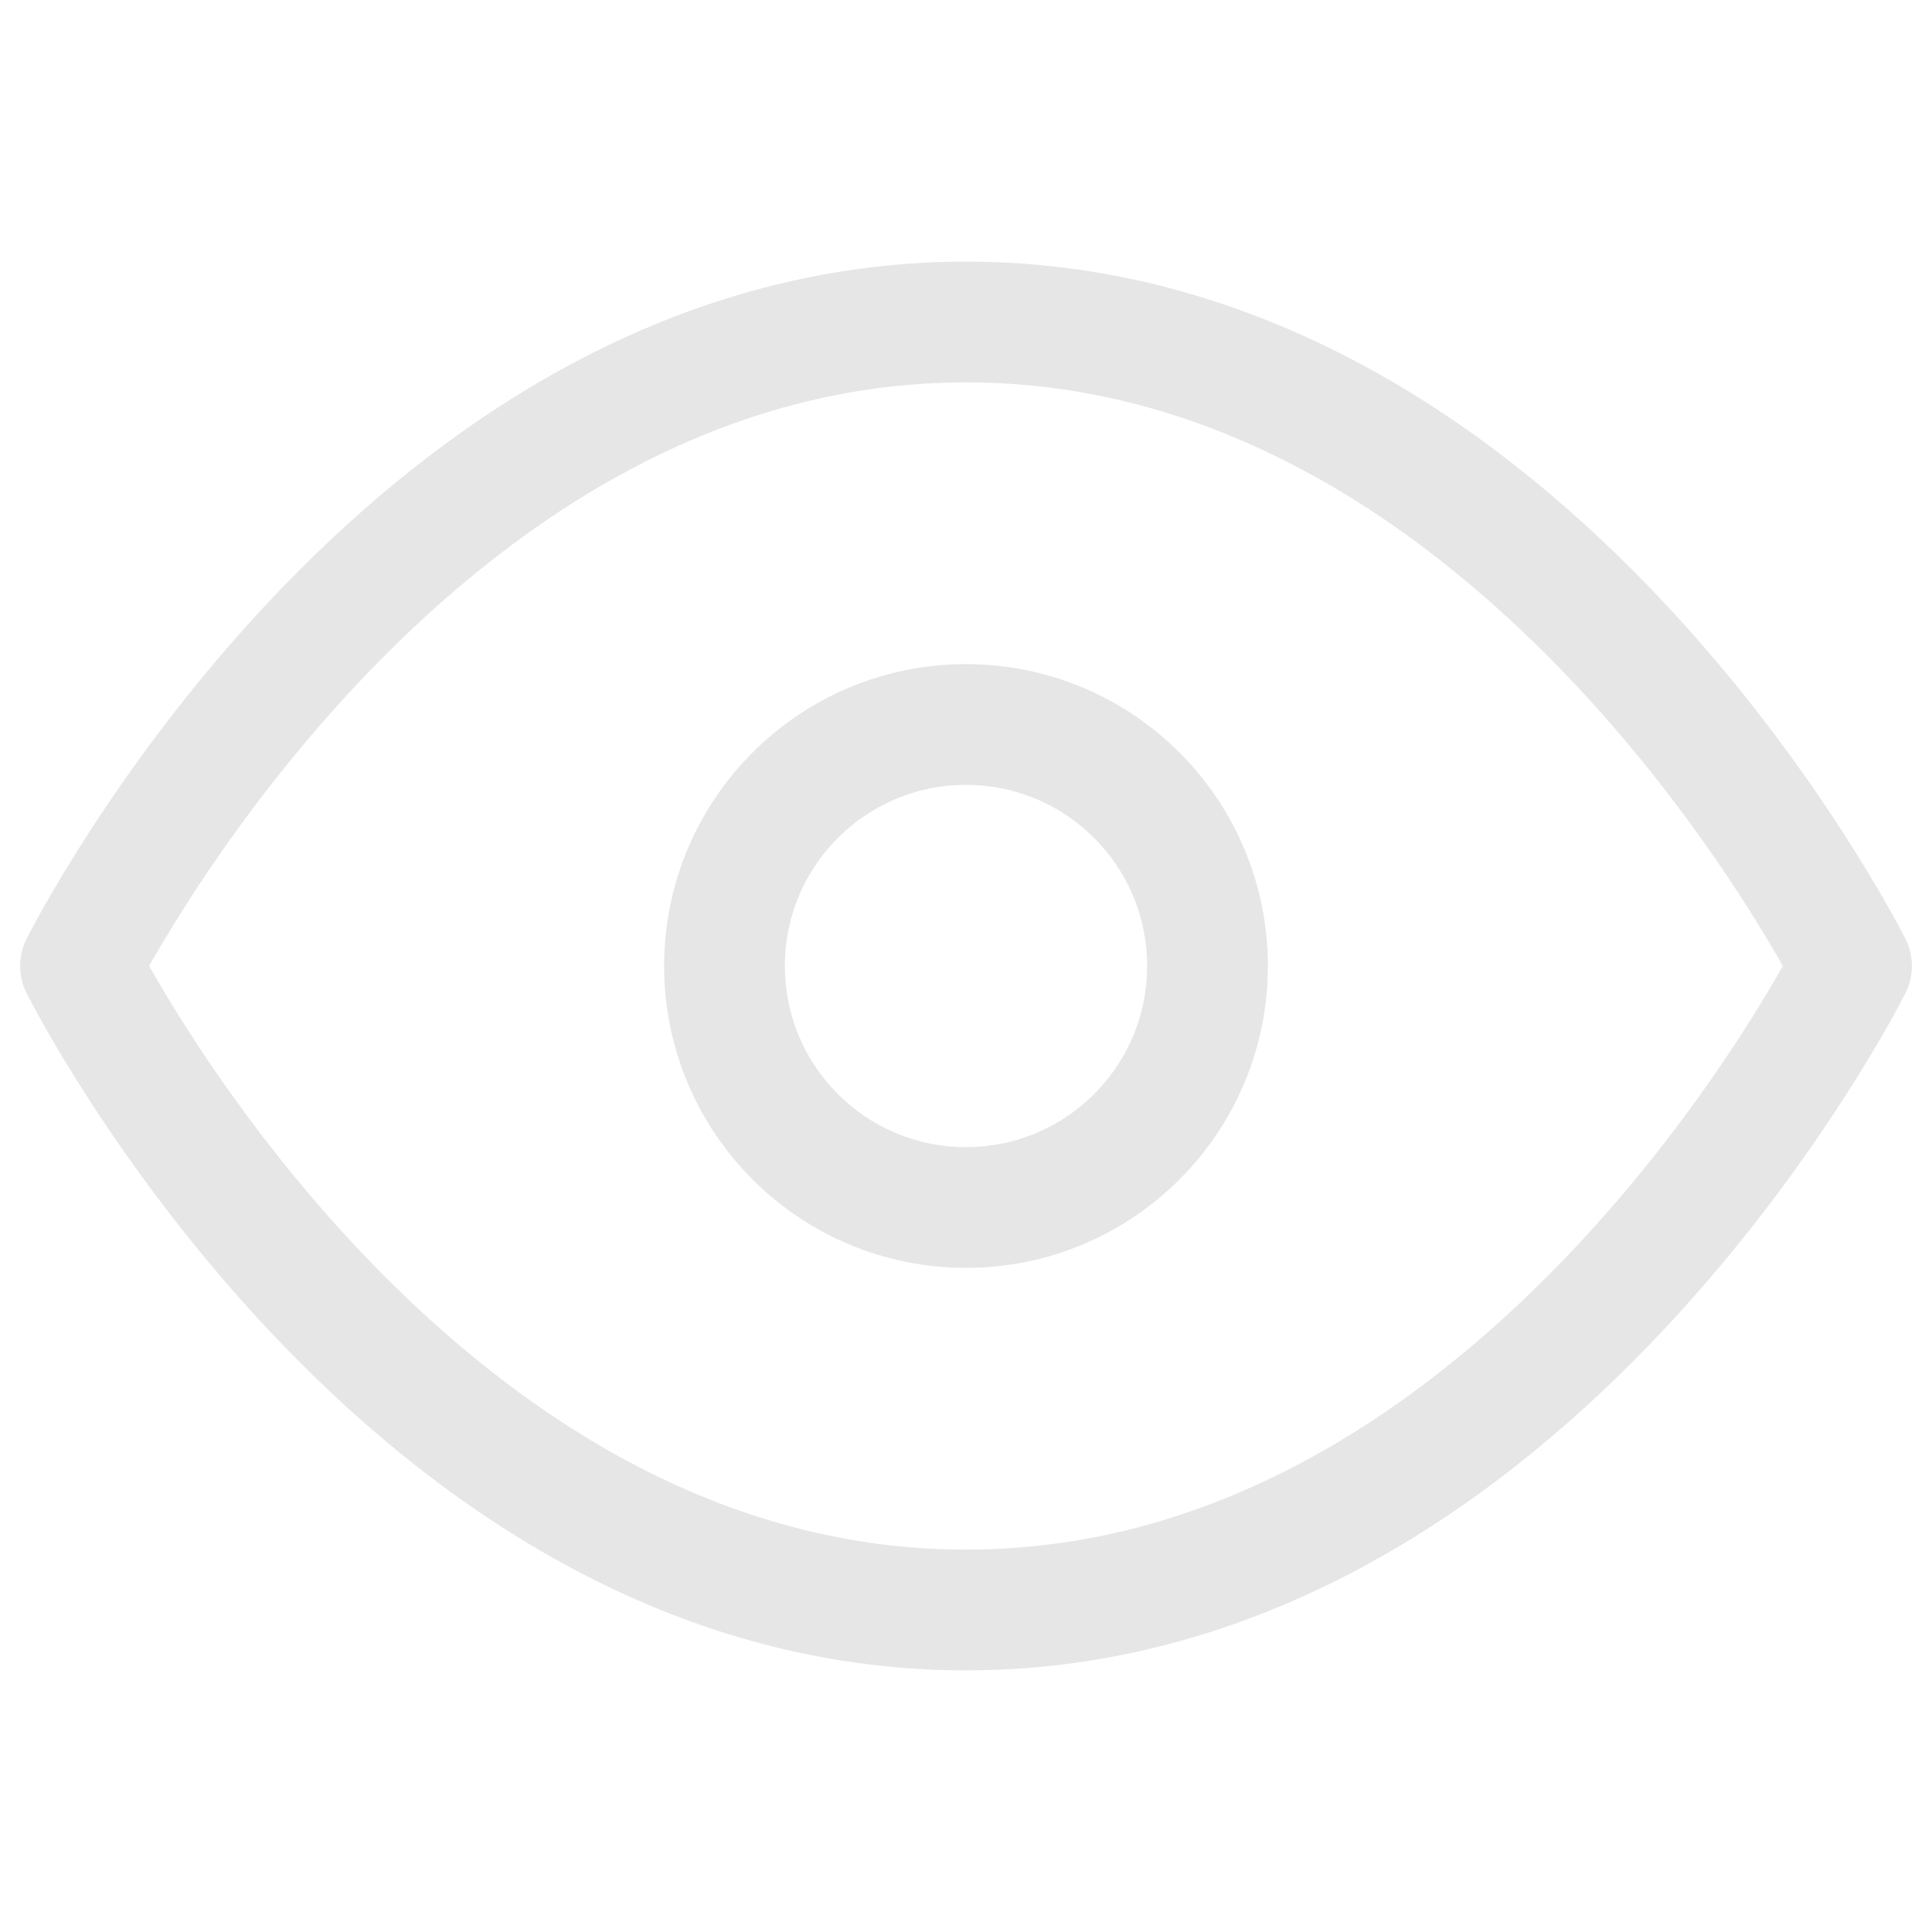
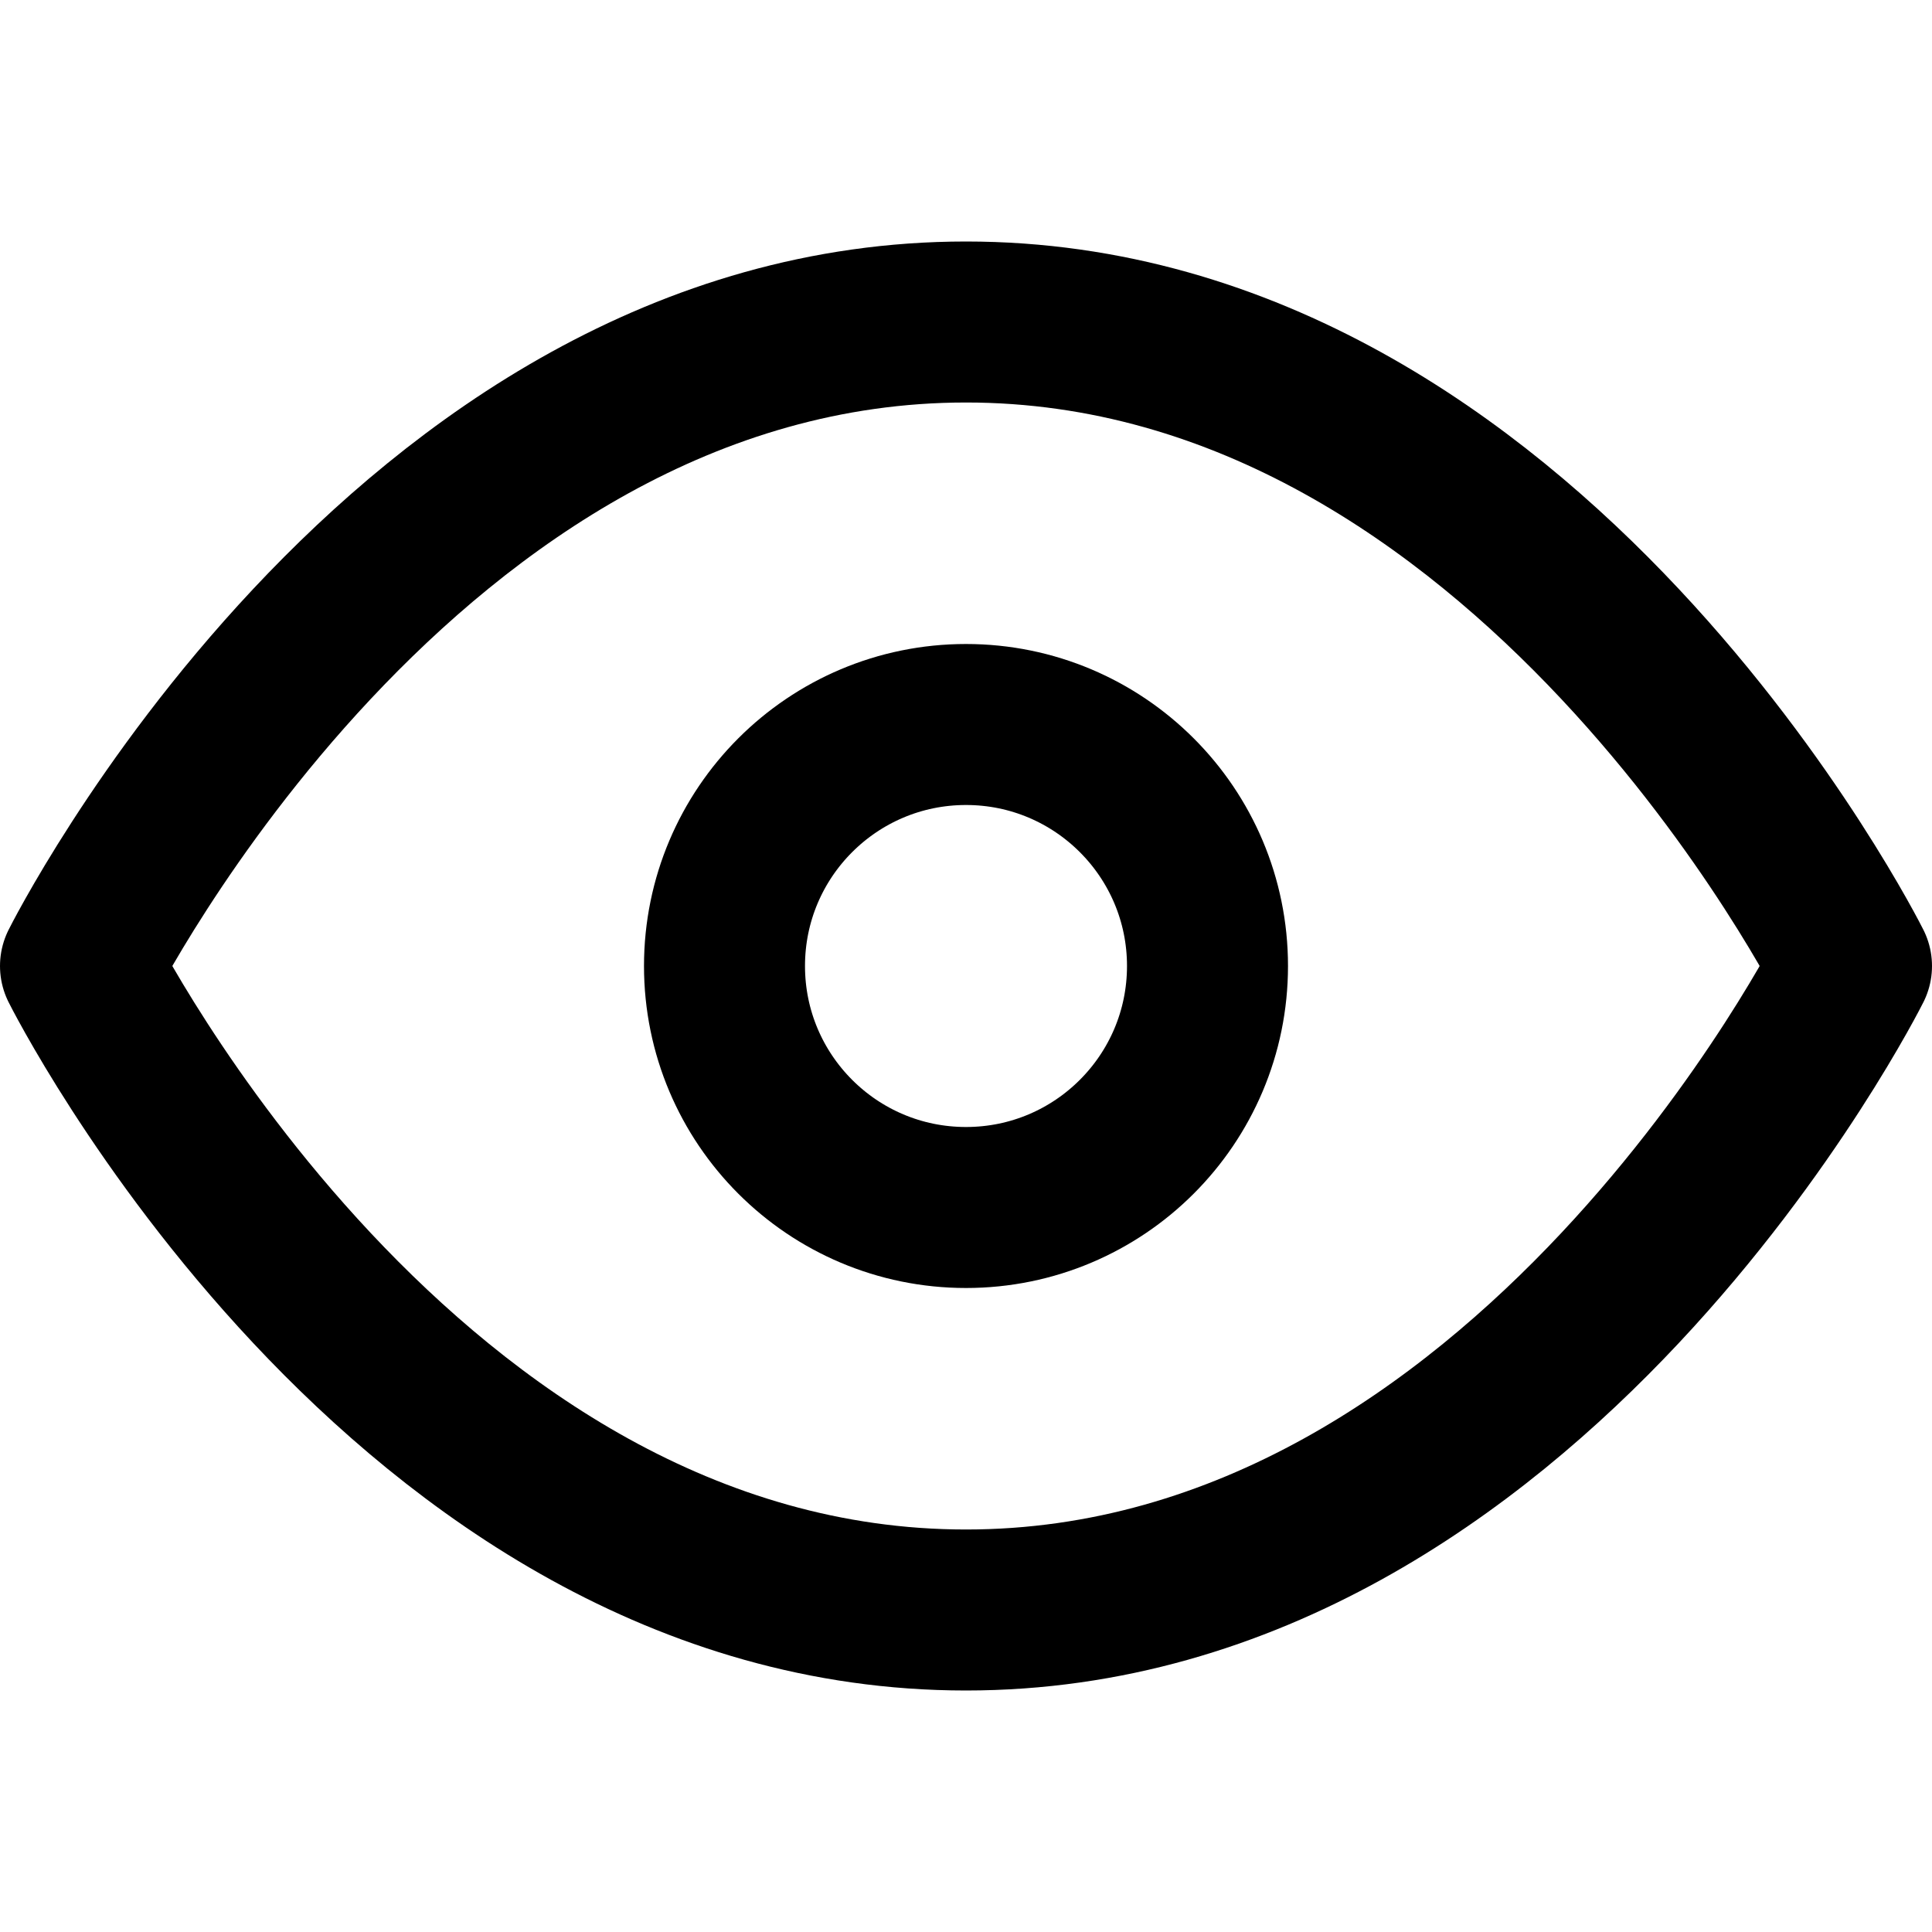
- <svg xmlns="http://www.w3.org/2000/svg" width="24" height="24" viewBox="0 0 24 24" fill="none">
-   <path d="M1 12C1 12 5 4 12 4C19 4 23 12 23 12C23 12 19 20 12 20C5 20 1 12 1 12Z" stroke="#E6E6E6" stroke-width="1.5" stroke-linecap="round" stroke-linejoin="round" />
-   <path d="M12 15C13.657 15 15 13.657 15 12C15 10.343 13.657 9 12 9C10.343 9 9 10.343 9 12C9 13.657 10.343 15 12 15Z" stroke="#E6E6E6" stroke-width="1.5" stroke-linecap="round" stroke-linejoin="round" />
+ <svg xmlns="http://www.w3.org/2000/svg" width="24" height="24" viewBox="0 0 24 24" fill="none" stroke="currentColor">
+   <path d="M1 12C1 12 5 4 12 4C19 4 23 12 23 12C23 12 19 20 12 20C5 20 1 12 1 12Z" stroke-width="2" stroke-linecap="round" stroke-linejoin="round" />
+   <path d="M12 15C13.657 15 15 13.657 15 12C15 10.343 13.657 9 12 9C10.343 9 9 10.343 9 12C9 13.657 10.343 15 12 15Z" stroke-width="2" stroke-linecap="round" stroke-linejoin="round" />
</svg>
